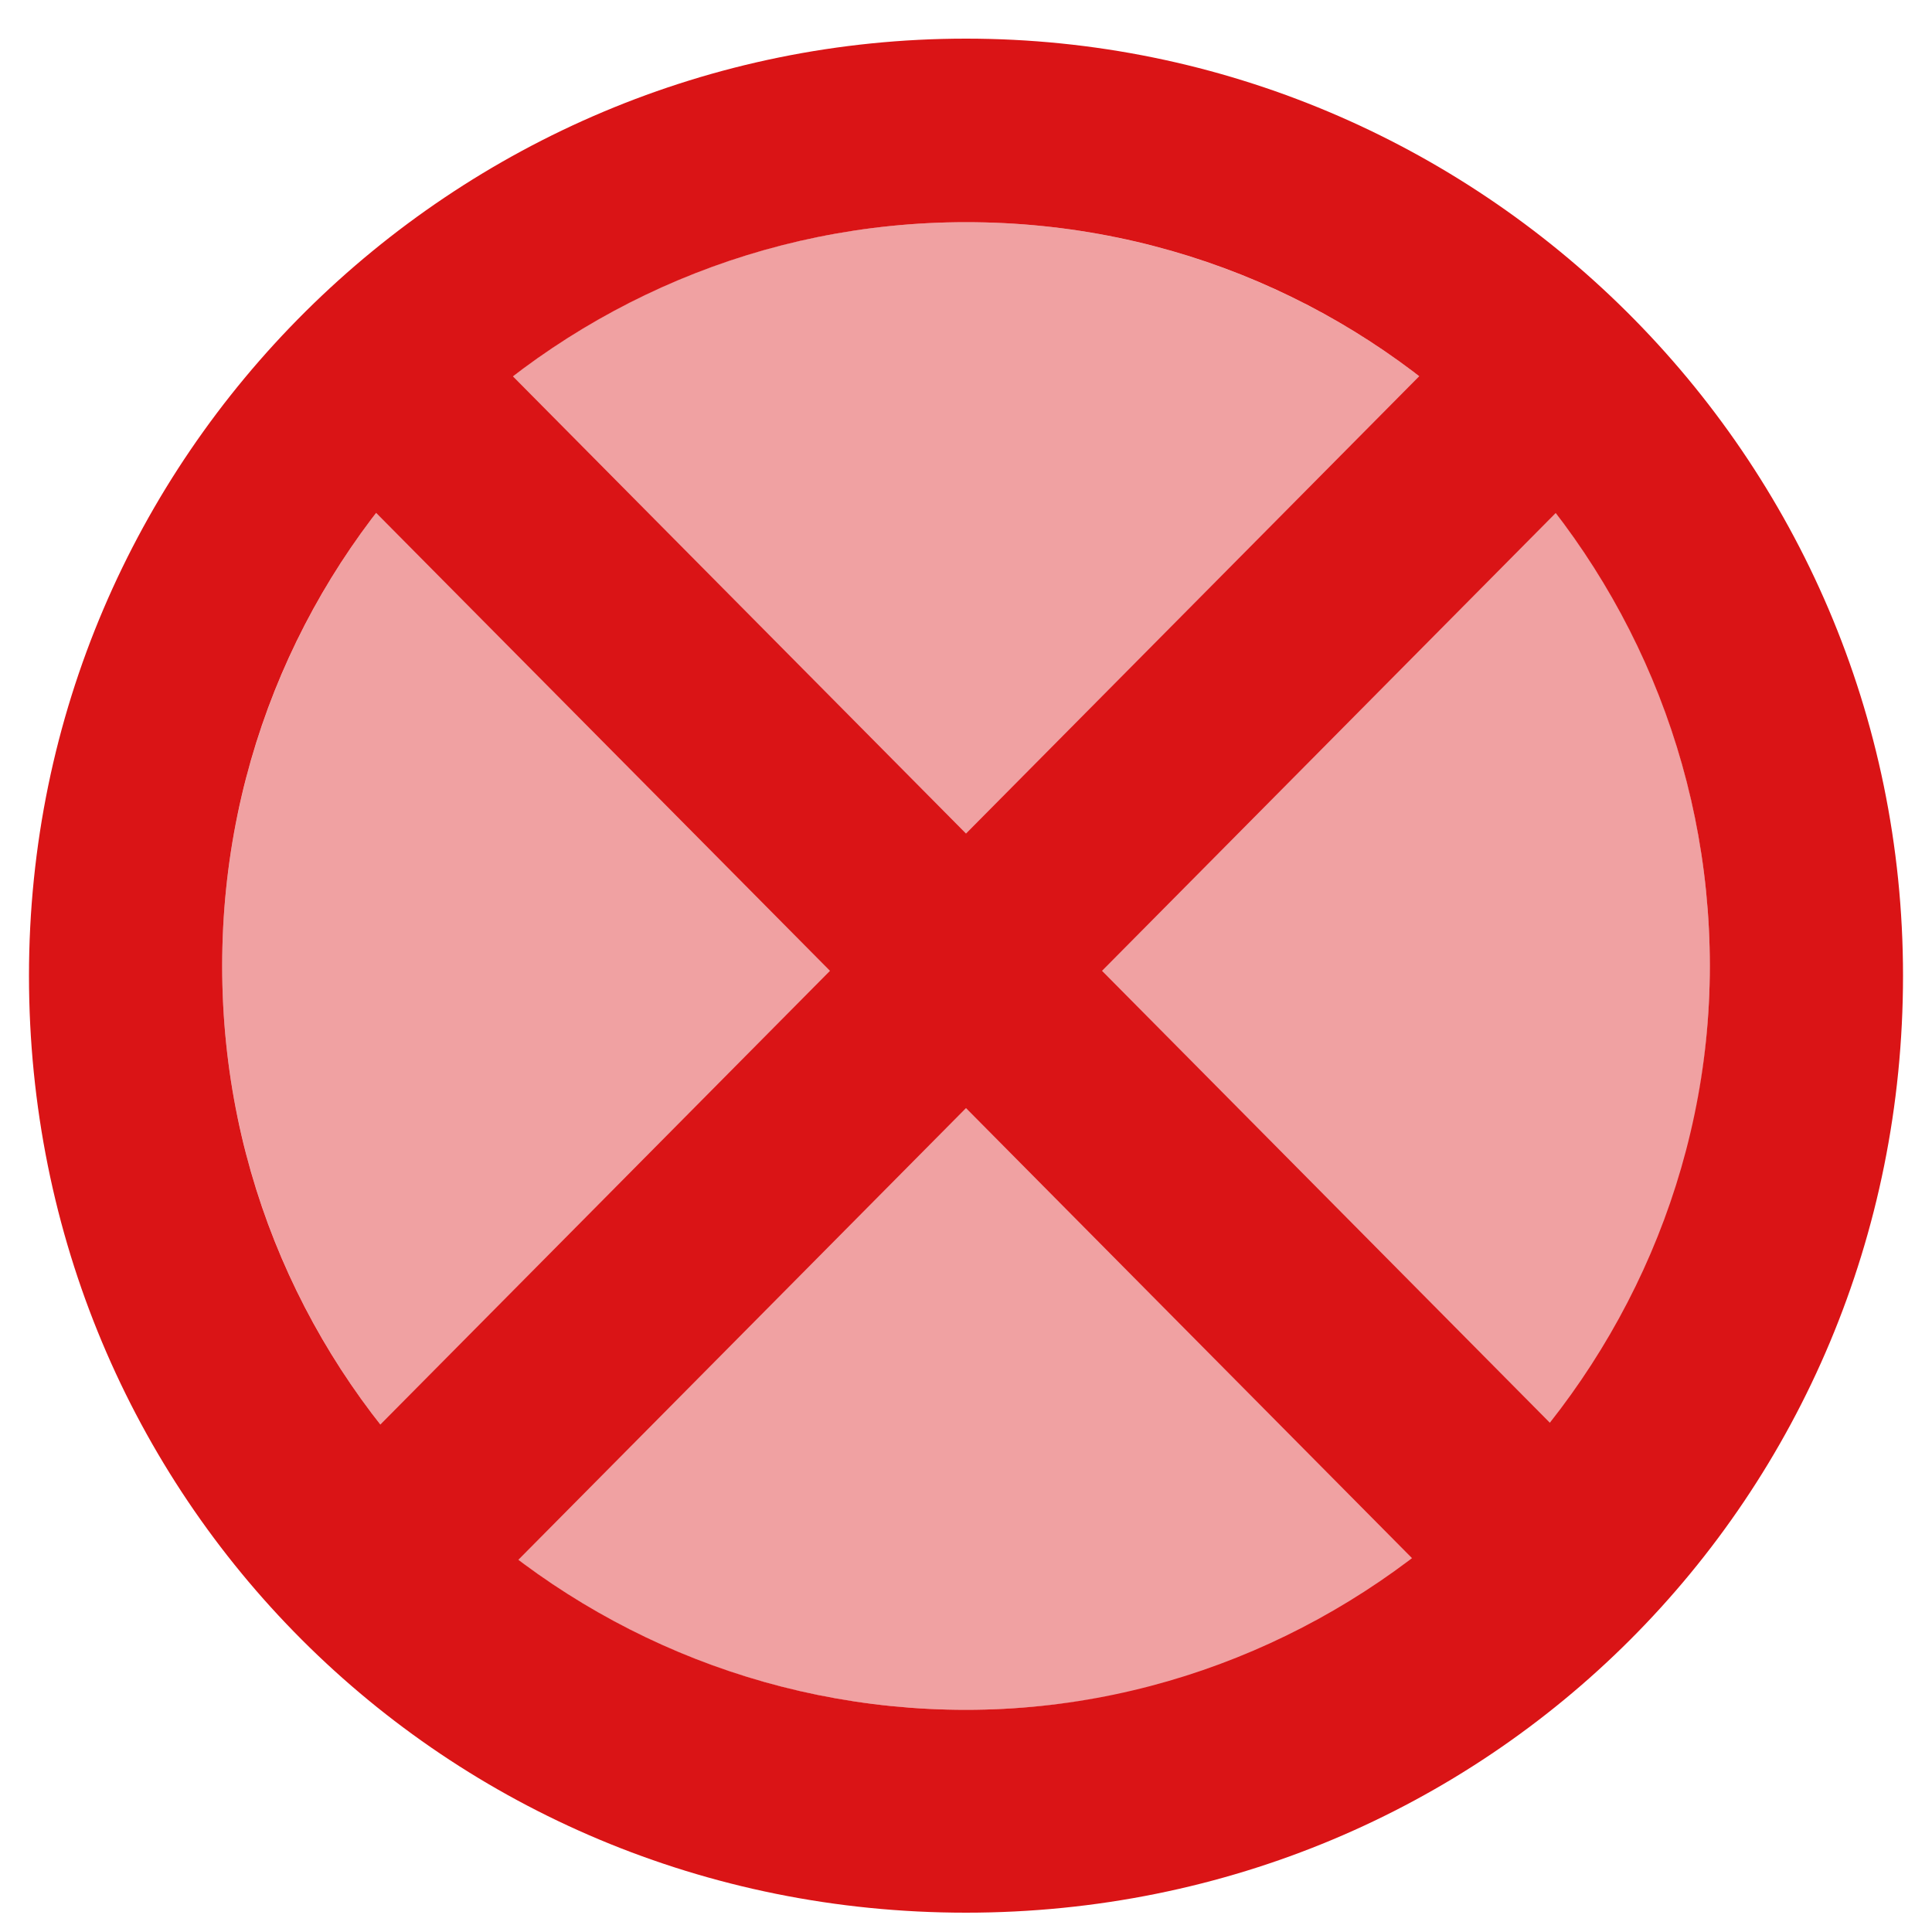
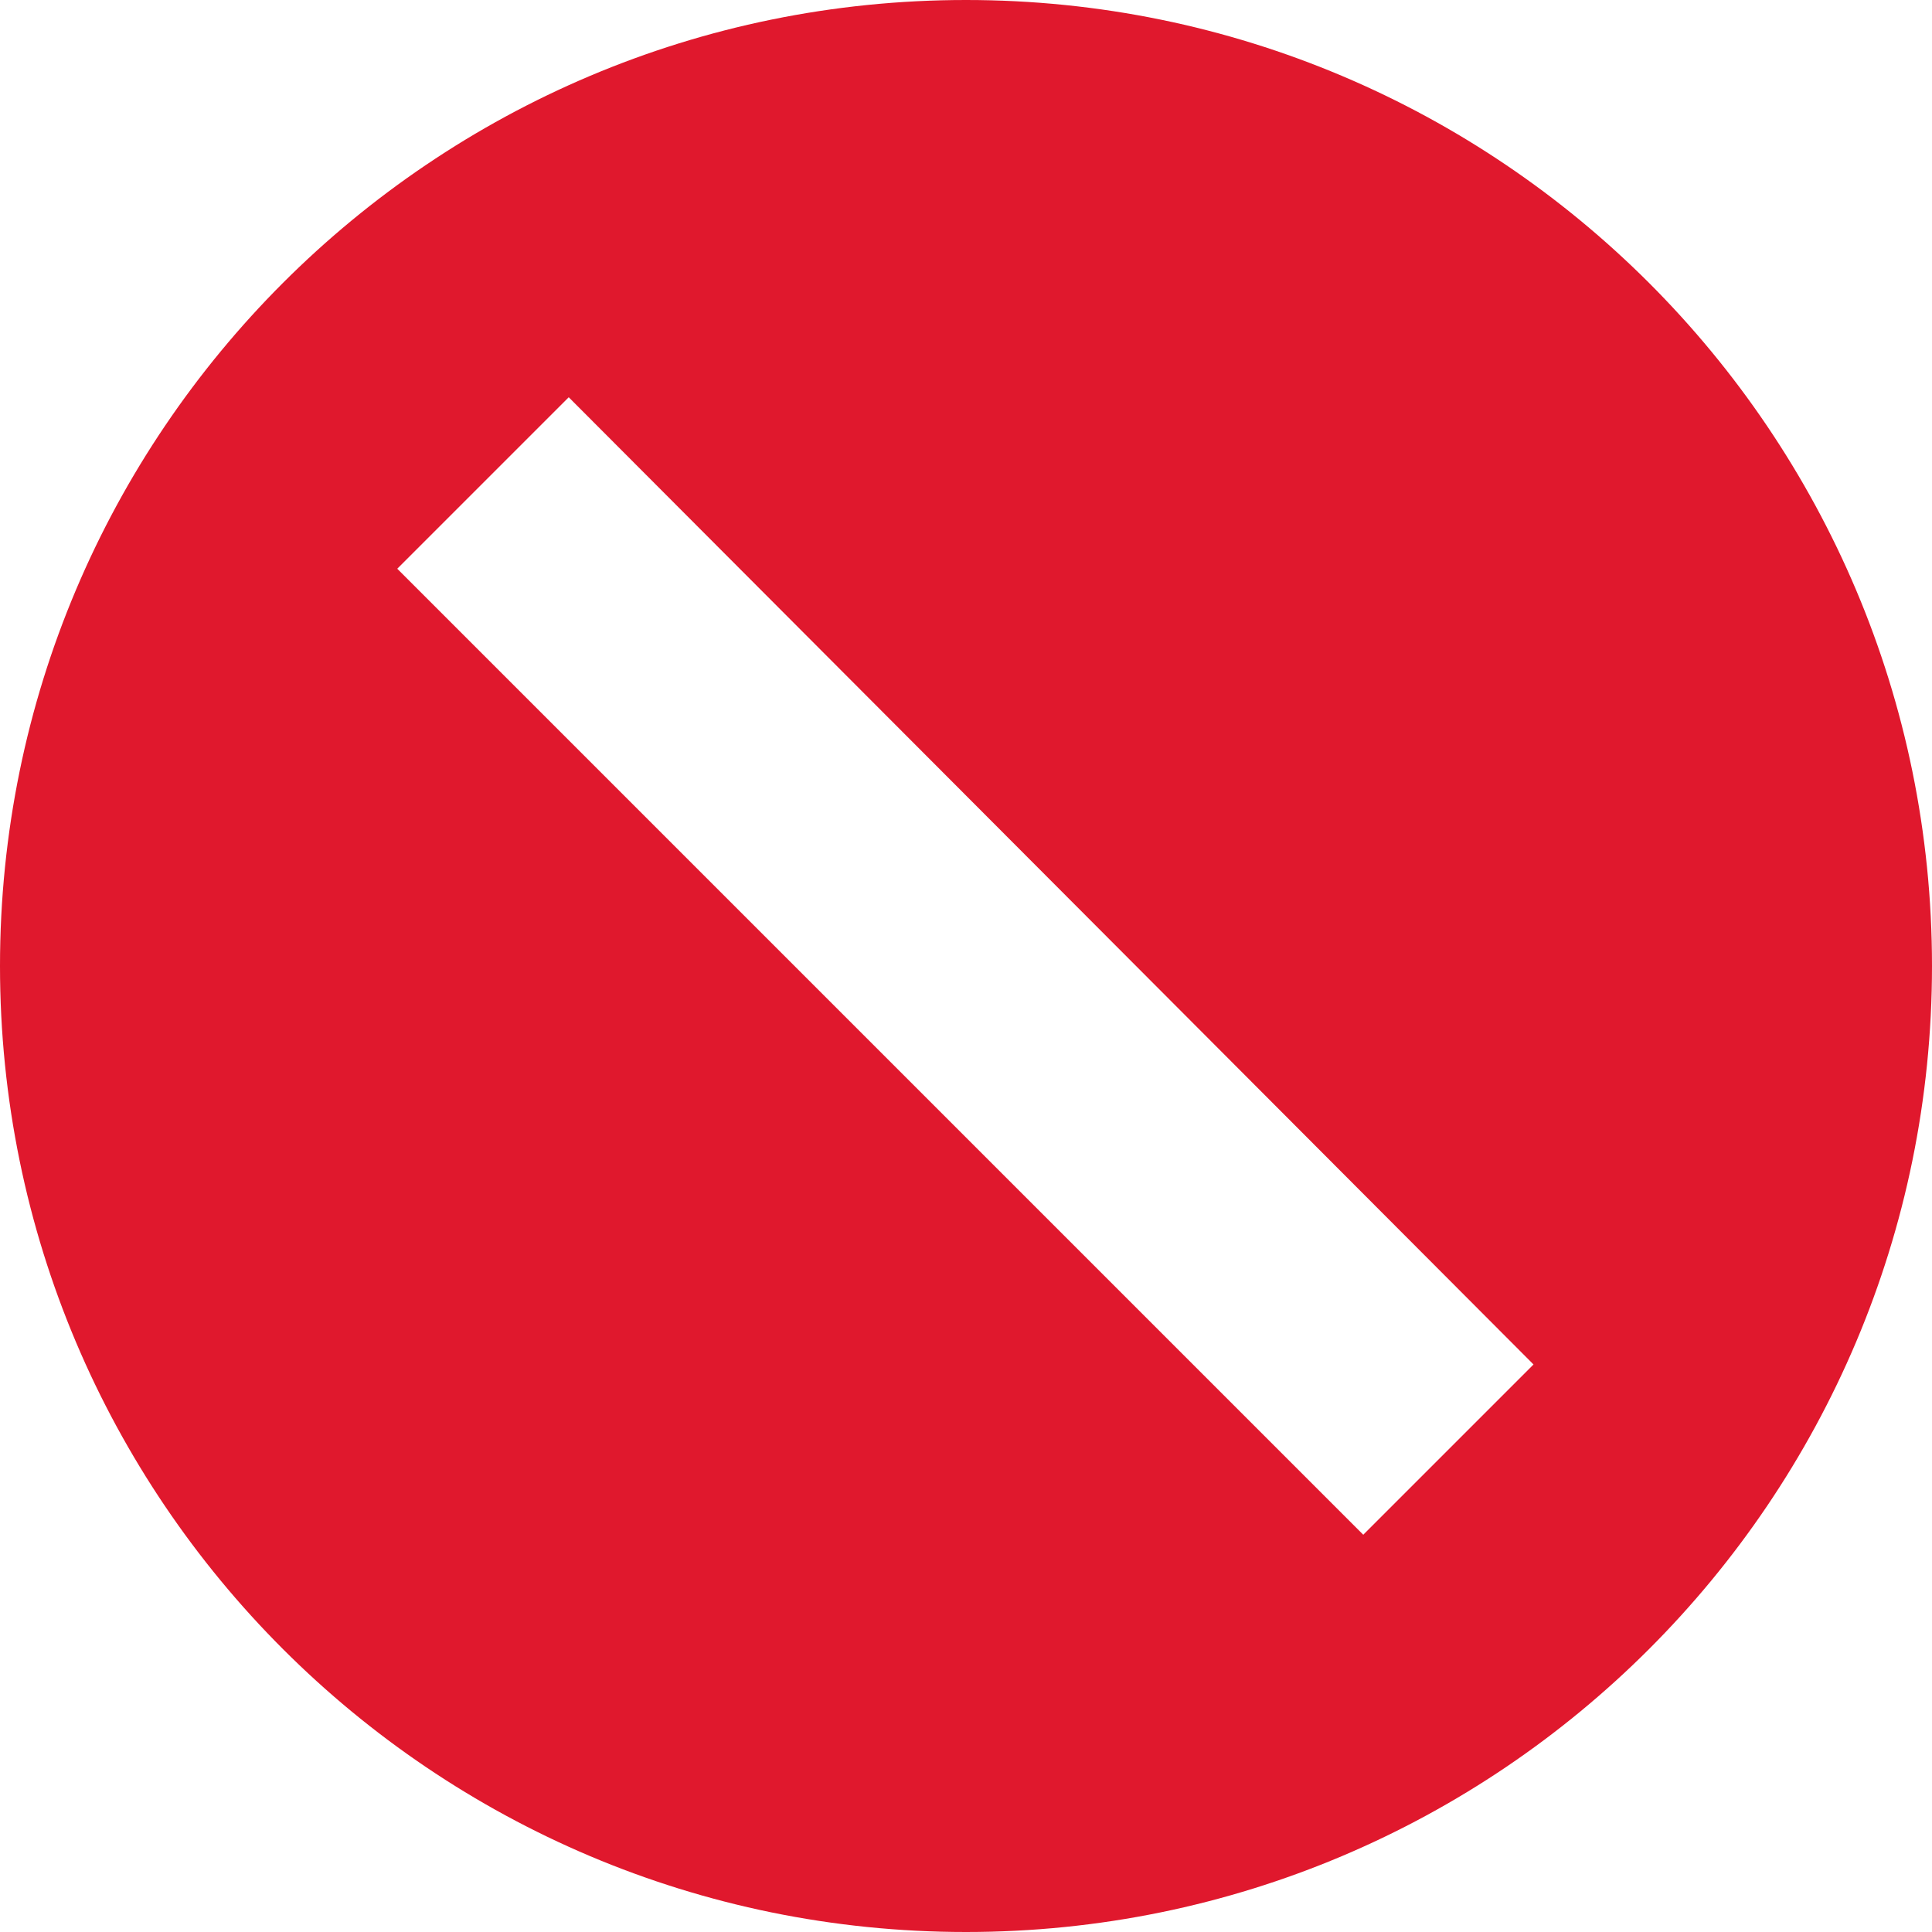
- <svg xmlns="http://www.w3.org/2000/svg" viewBox="0 0 20 20">
-   <path d="M10 2.3c4.3 0 7.7 3.5 7.7 7.7s-3.5 7.7-7.7 7.7-7.7-3.4-7.7-7.7S5.8 2.3 10 2.3m0-1.9C4.7.4.3 4.7.3 10.1s4.3 9.7 9.7 9.7 9.7-4.3 9.7-9.7S15.3.4 10 .4z" fill="#da1416" />
-   <circle cx="10" cy="10" r="7.7" opacity=".4" fill="#da1416" />
-   <path d="M4.5 4.5l11 11.1m0-11.1l-11 11.1" fill="none" stroke="#da1416" stroke-width="2" stroke-miterlimit="10" />
+ <svg xmlns="http://www.w3.org/2000/svg" data-name="Layer 1" viewBox="0 0 16 16">
+   <path fill="#e0182d" d="M8 0a8 8 0 11-8 8 8 8 0 018-8zM4.71 3.29L3.29 4.71l8 8 1.41-1.41z" data-name="Icon/status/Error" />
</svg>
